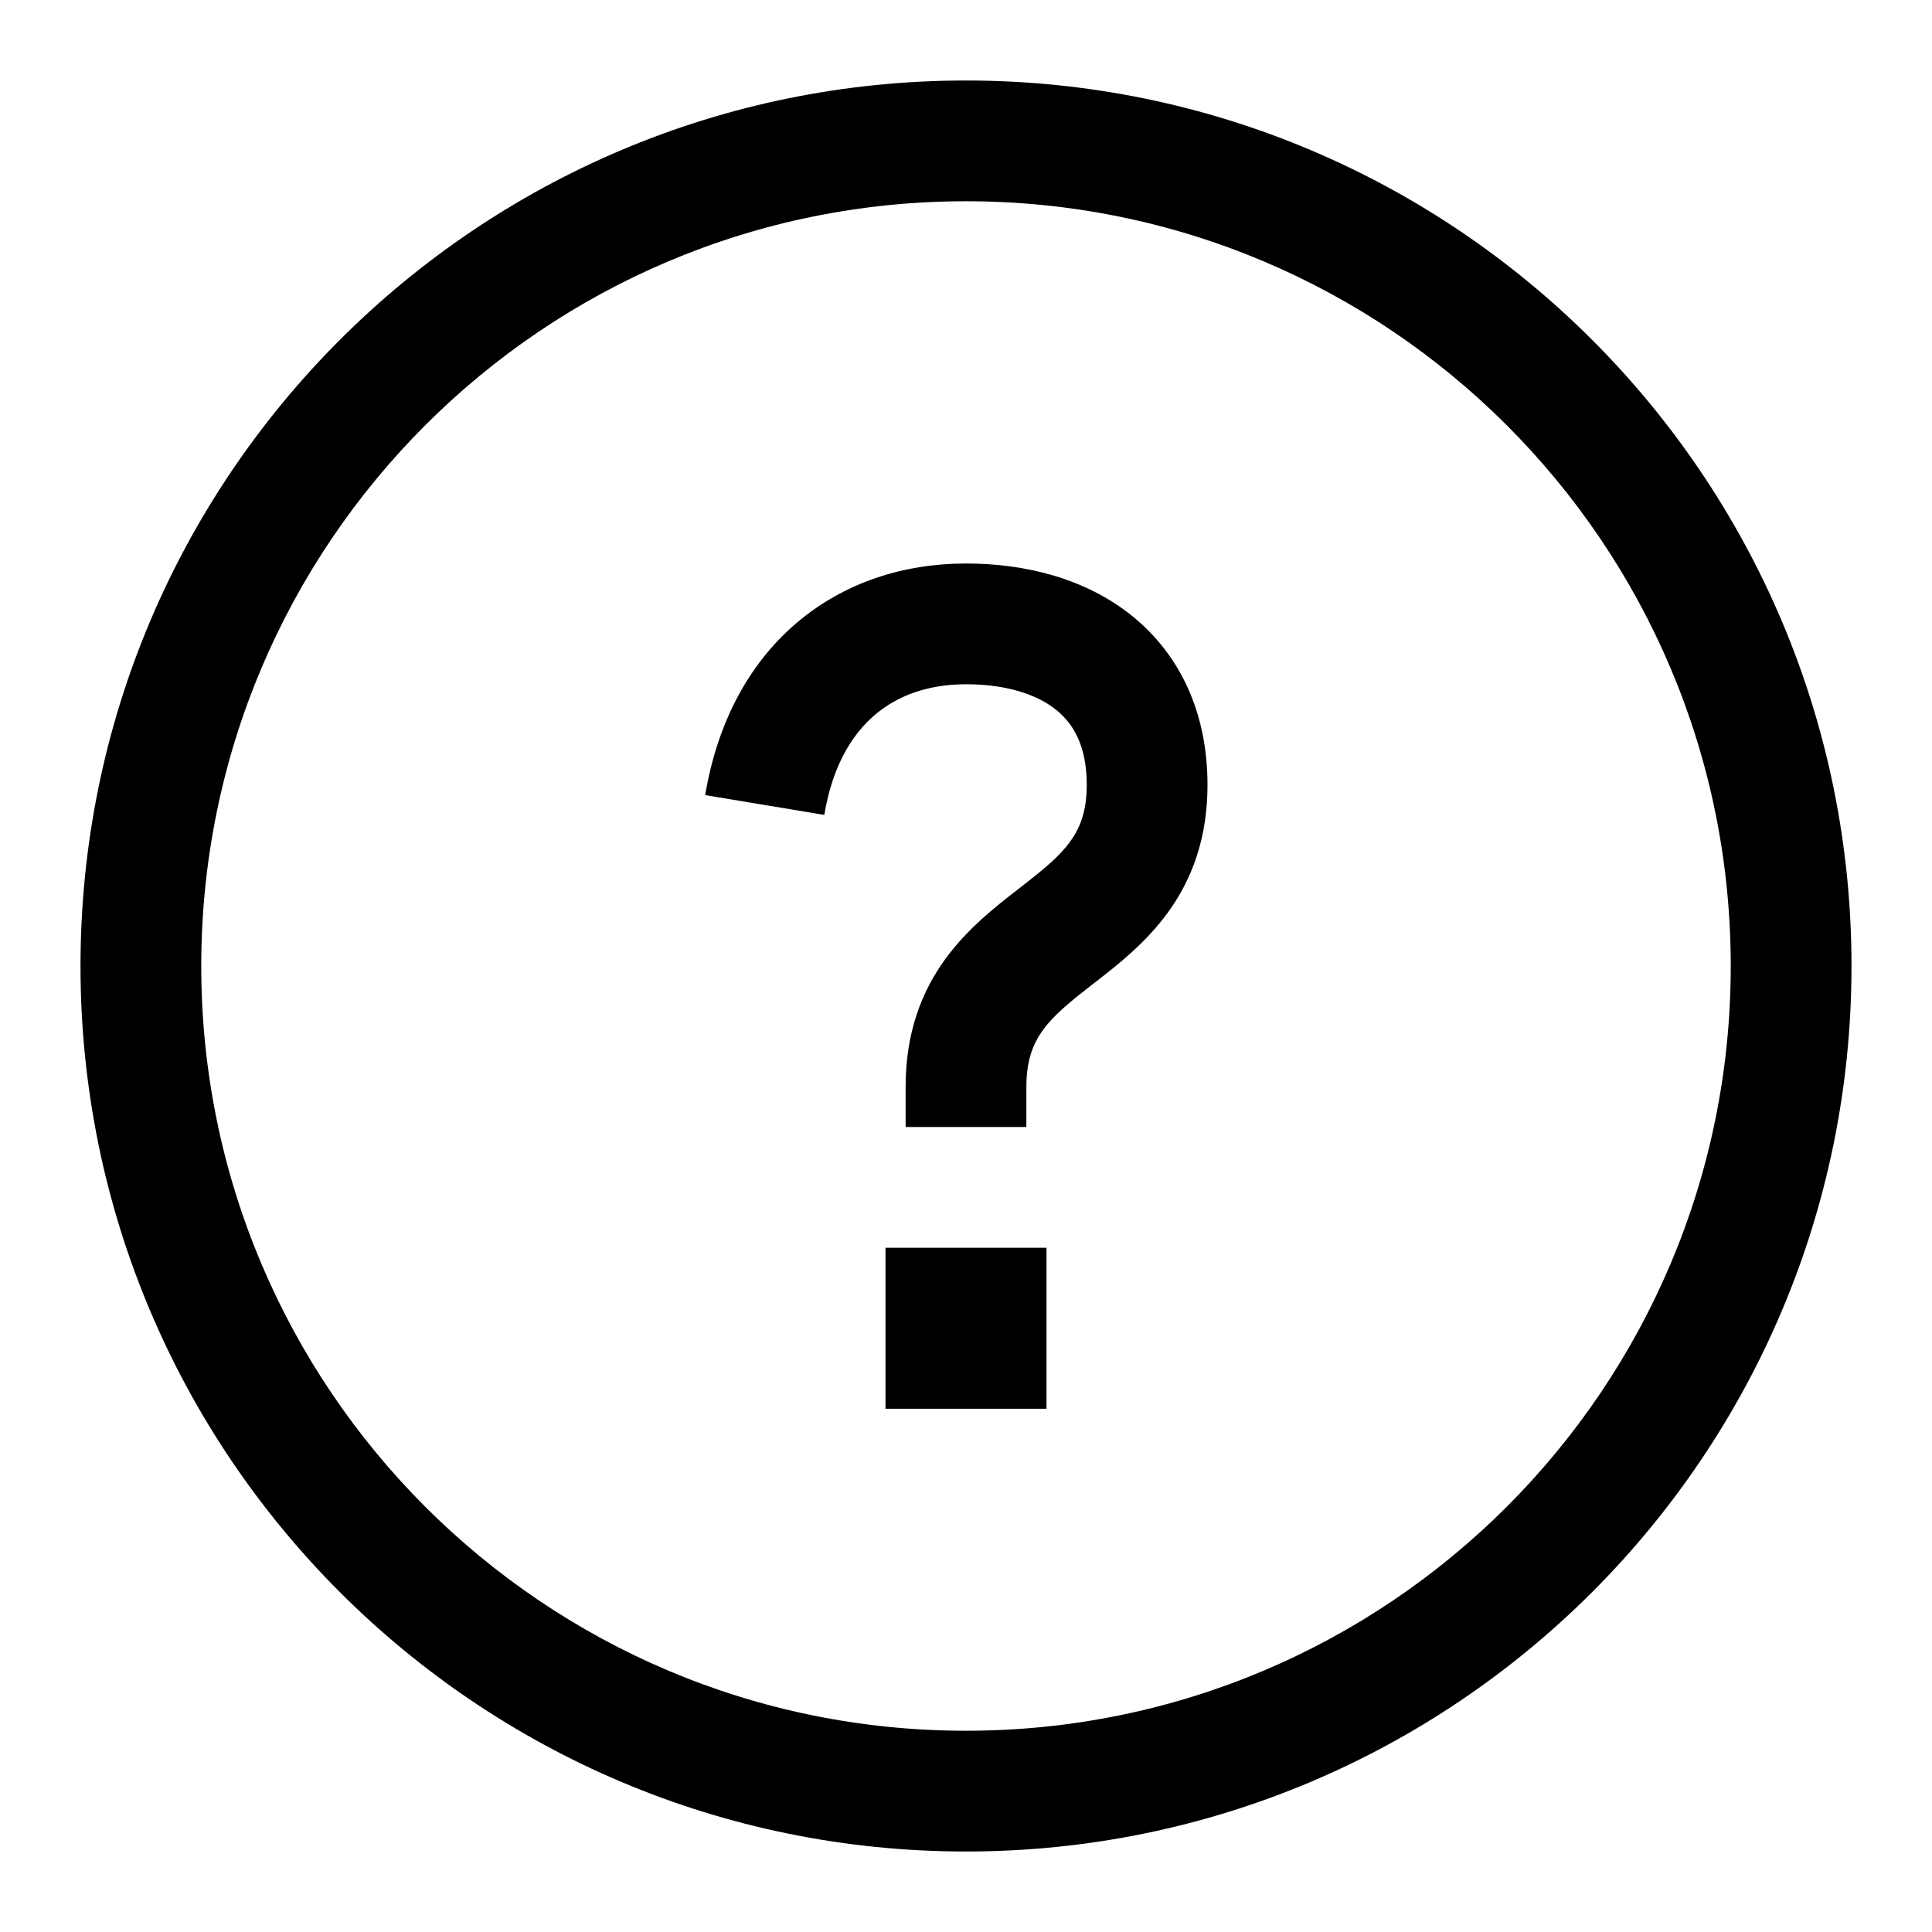
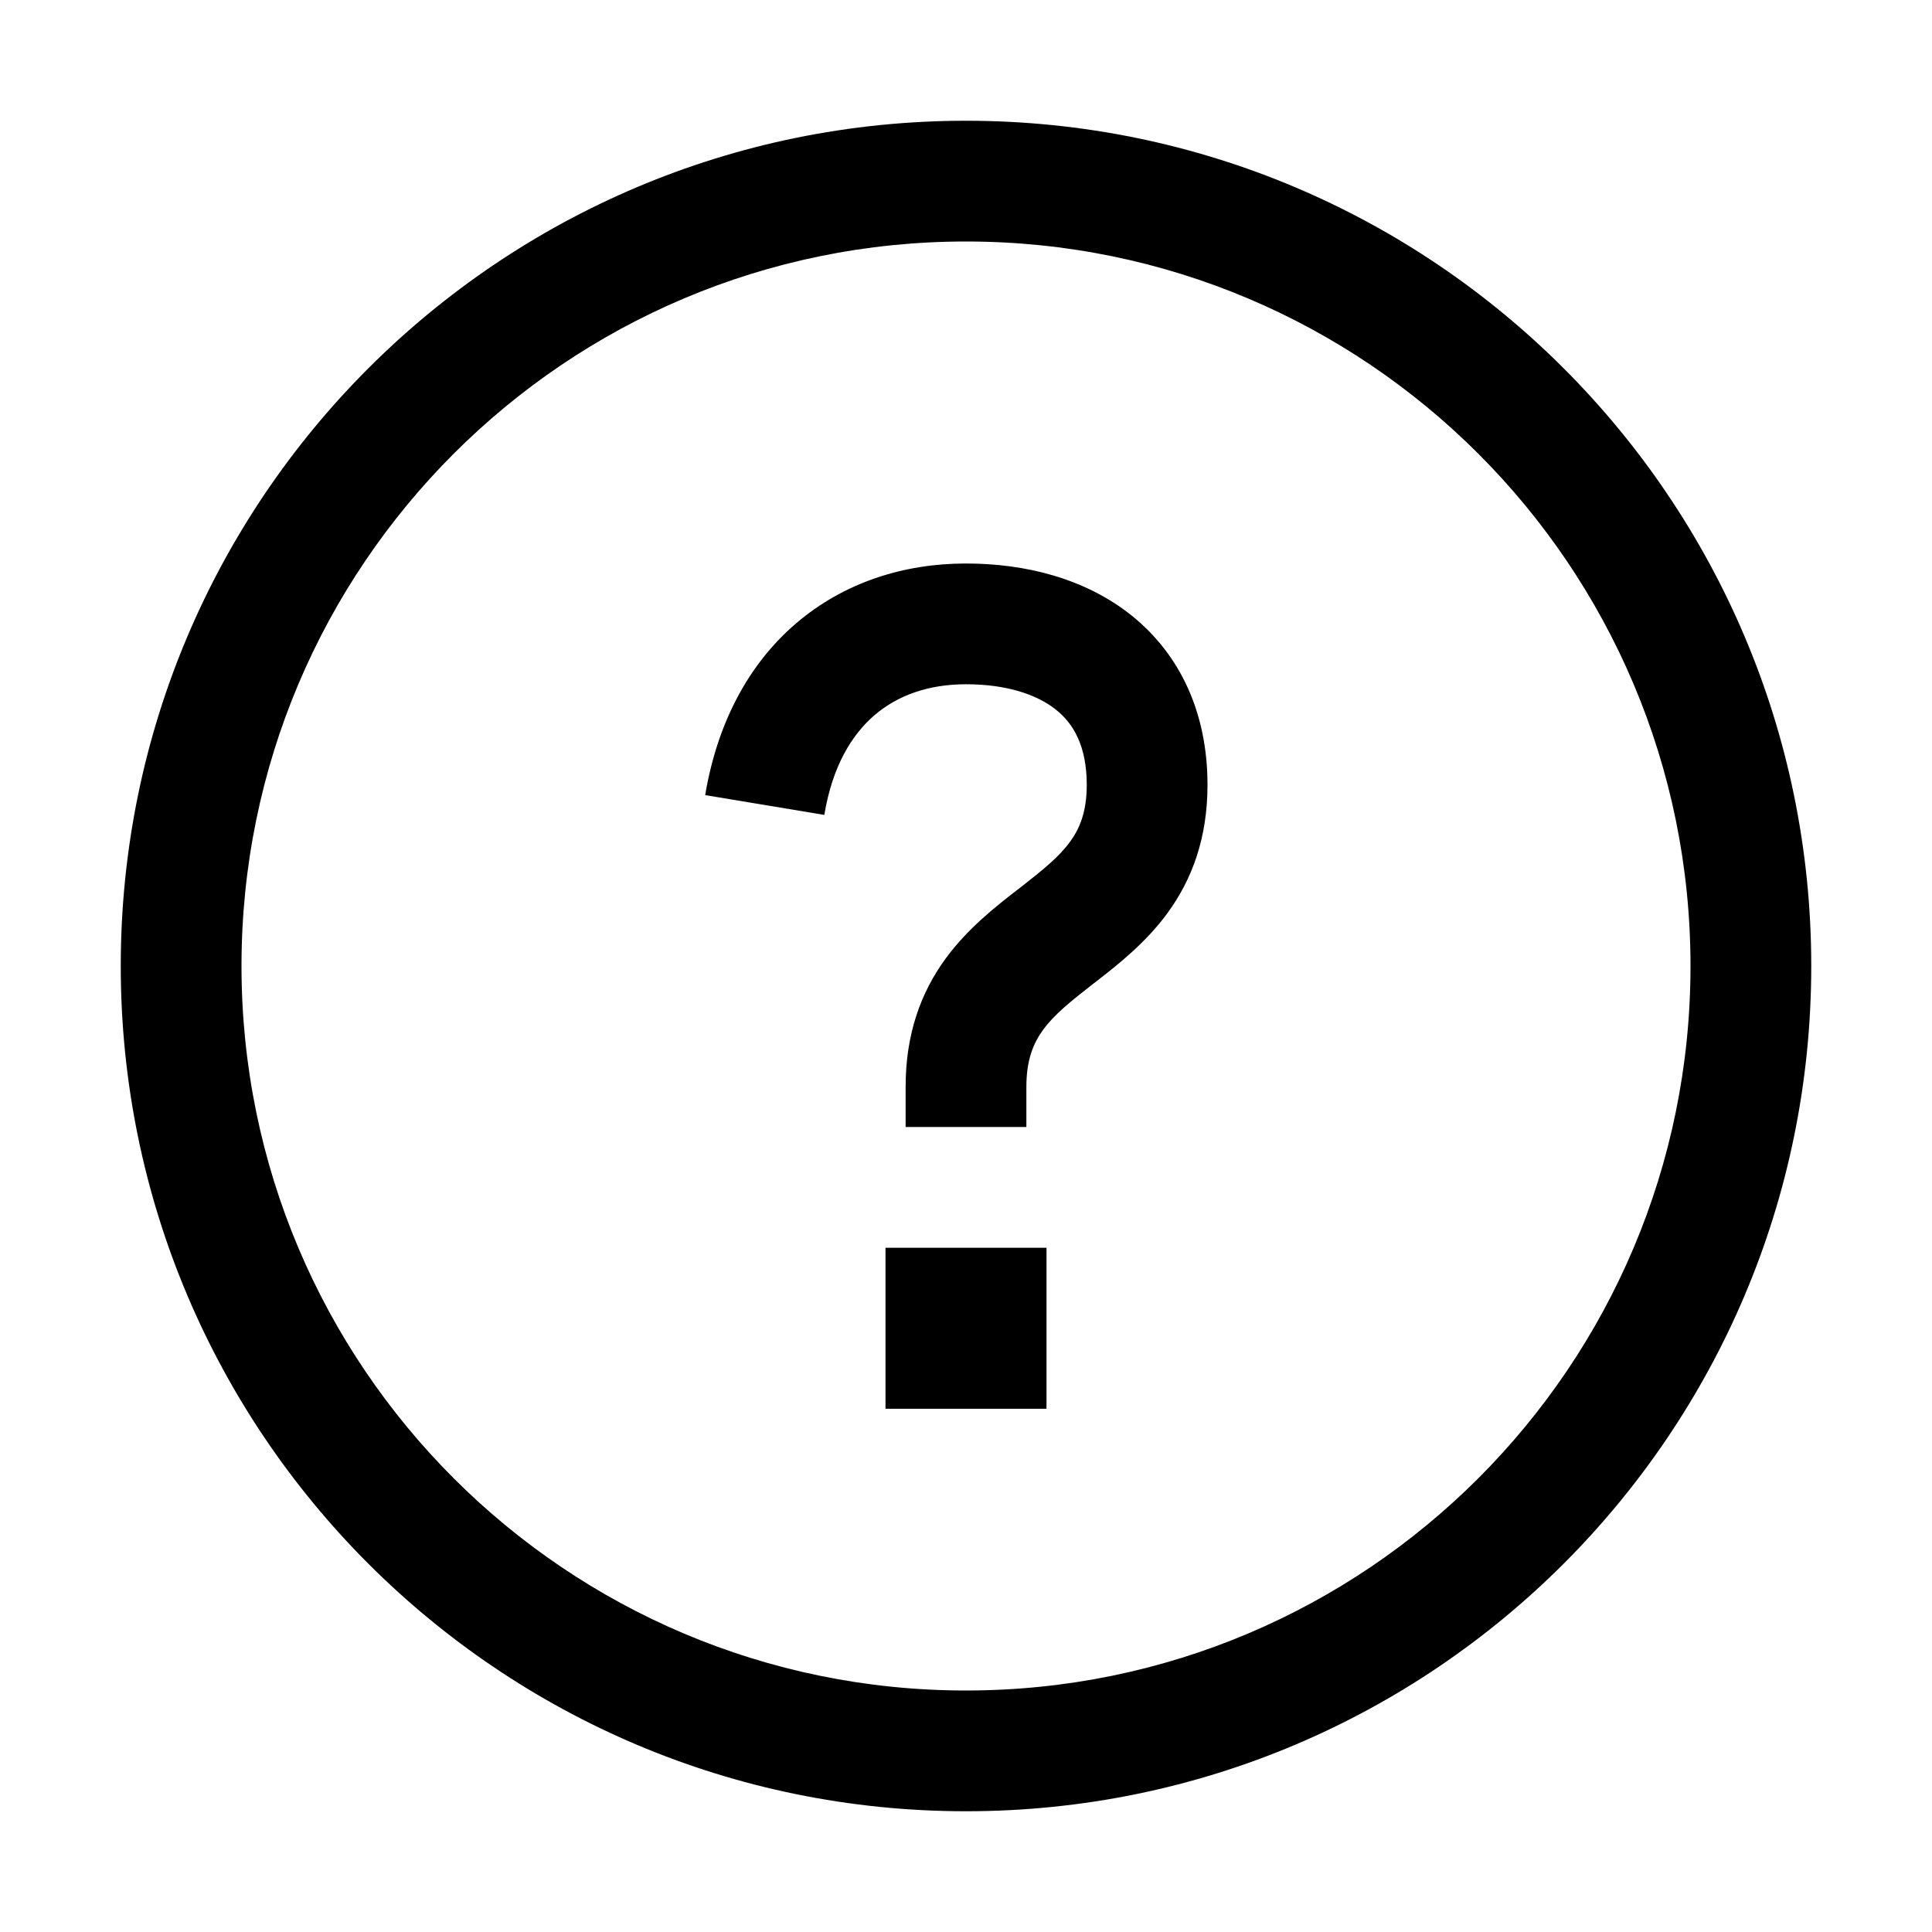
<svg xmlns="http://www.w3.org/2000/svg" viewBox="0 0 24 24">
-   <path fill-rule="evenodd" d="M12 2.5a9.5 9.5 0 100 19 9.5 9.5 0 000-19zM1 12C1 5.925 5.925 1 12 1s11 4.925 11 11-4.925 11-11 11S1 18.075 1 12zm10 3.5h2v2h-2v-2zm-.76-5.377c.1-.605.342-.998.625-1.24.285-.244.667-.383 1.135-.383.507 0 .885.129 1.12.318.213.171.38.447.38.932 0 .34-.09.545-.207.706-.139.19-.333.347-.628.577l-.028.021c-.264.205-.617.48-.891.855-.305.418-.496.932-.496 1.591v.5h1.5v-.5c0-.34.09-.545.207-.706.139-.19.333-.347.628-.577l.028-.021c.264-.205.617-.48.891-.855.305-.418.496-.932.496-1.591 0-.89-.336-1.614-.938-2.1C13.482 7.184 12.736 7 12 7c-.775 0-1.517.236-2.11.743s-.98 1.24-1.13 2.134l1.48.246z" />
+   <path fill-rule="evenodd" d="M12 21a9 9 0 100-18 9 9 0 000 18zm0 1.5c5.799 0 10.5-4.701 10.5-10.5S17.799 1.5 12 1.5 1.5 6.201 1.5 12 6.201 22.5 12 22.5zm-1-7h2v2h-2v-2zm-.76-5.377c.1-.605.342-.998.625-1.24.285-.244.667-.383 1.135-.383.507 0 .885.129 1.12.318.213.171.38.447.38.932 0 .34-.09.545-.207.706-.139.19-.333.347-.628.577l-.028.021c-.264.205-.617.48-.891.855-.305.418-.496.932-.496 1.591v.5h1.5v-.5c0-.34.09-.545.207-.706.139-.19.333-.347.628-.577l.028-.021c.264-.205.617-.48.891-.855.305-.418.496-.932.496-1.591 0-.89-.336-1.614-.938-2.1C13.482 7.184 12.736 7 12 7c-.775 0-1.517.236-2.11.743s-.98 1.24-1.13 2.134l1.48.246z" />
</svg>
